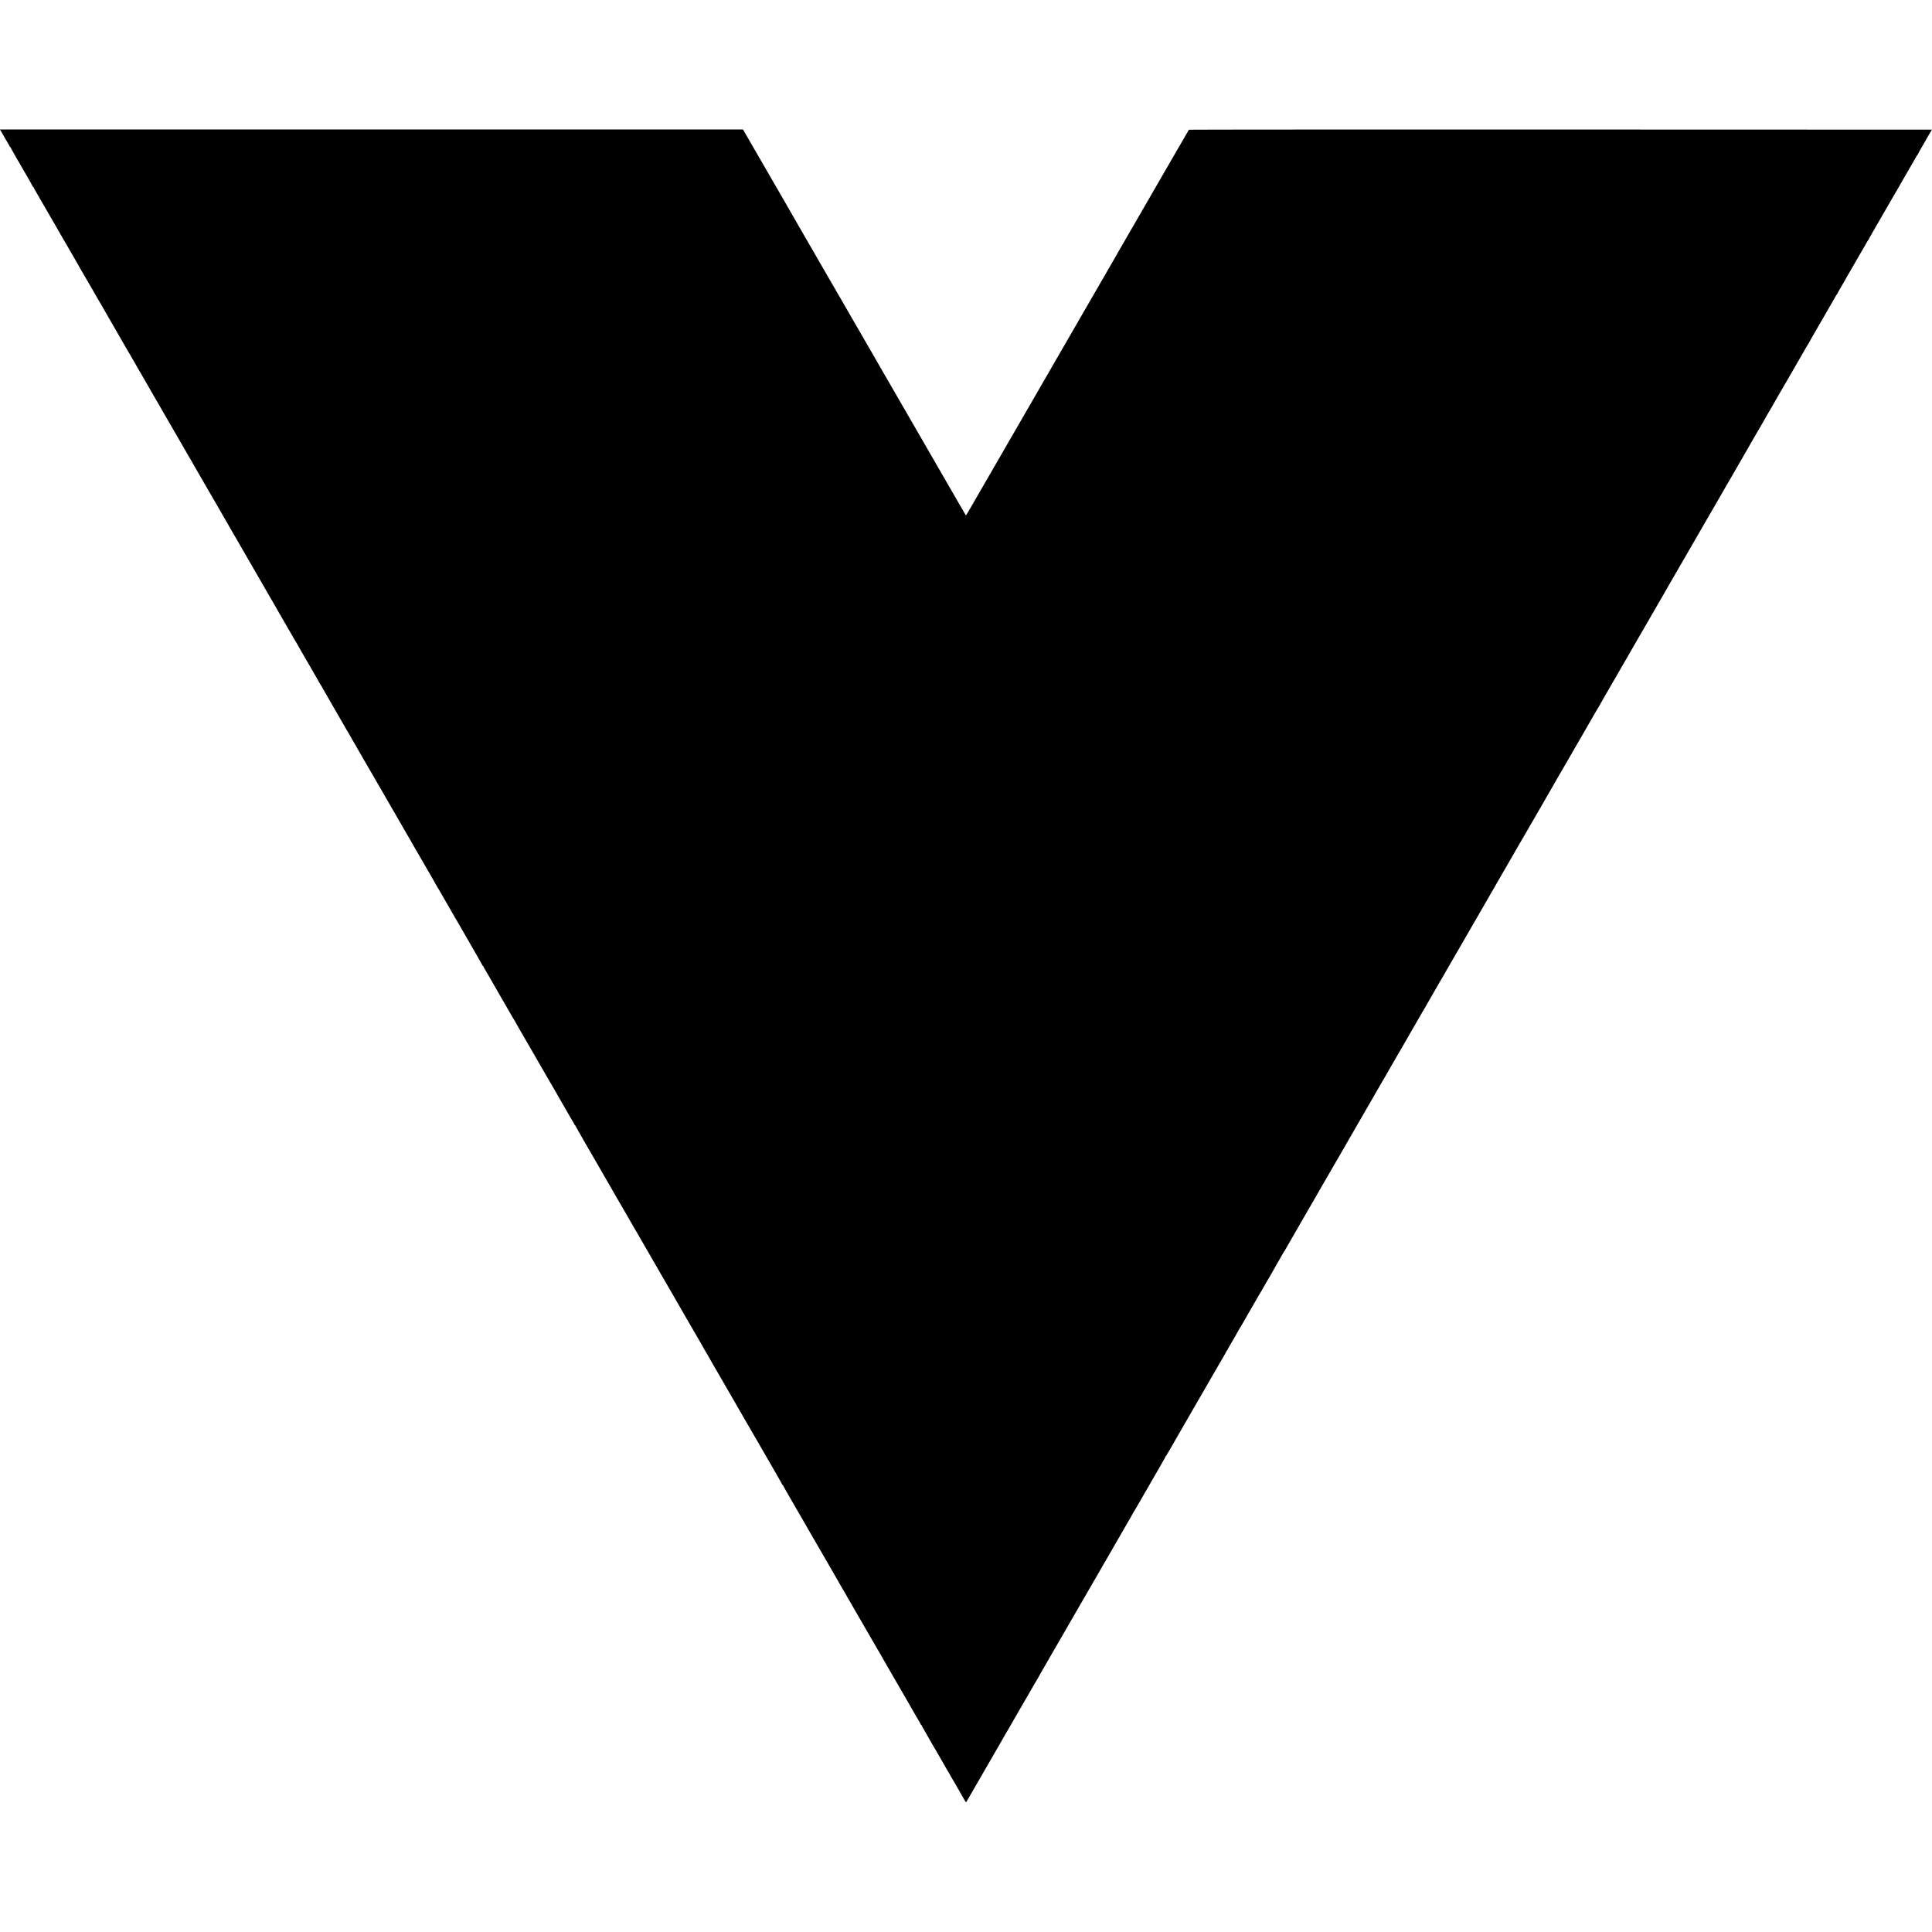
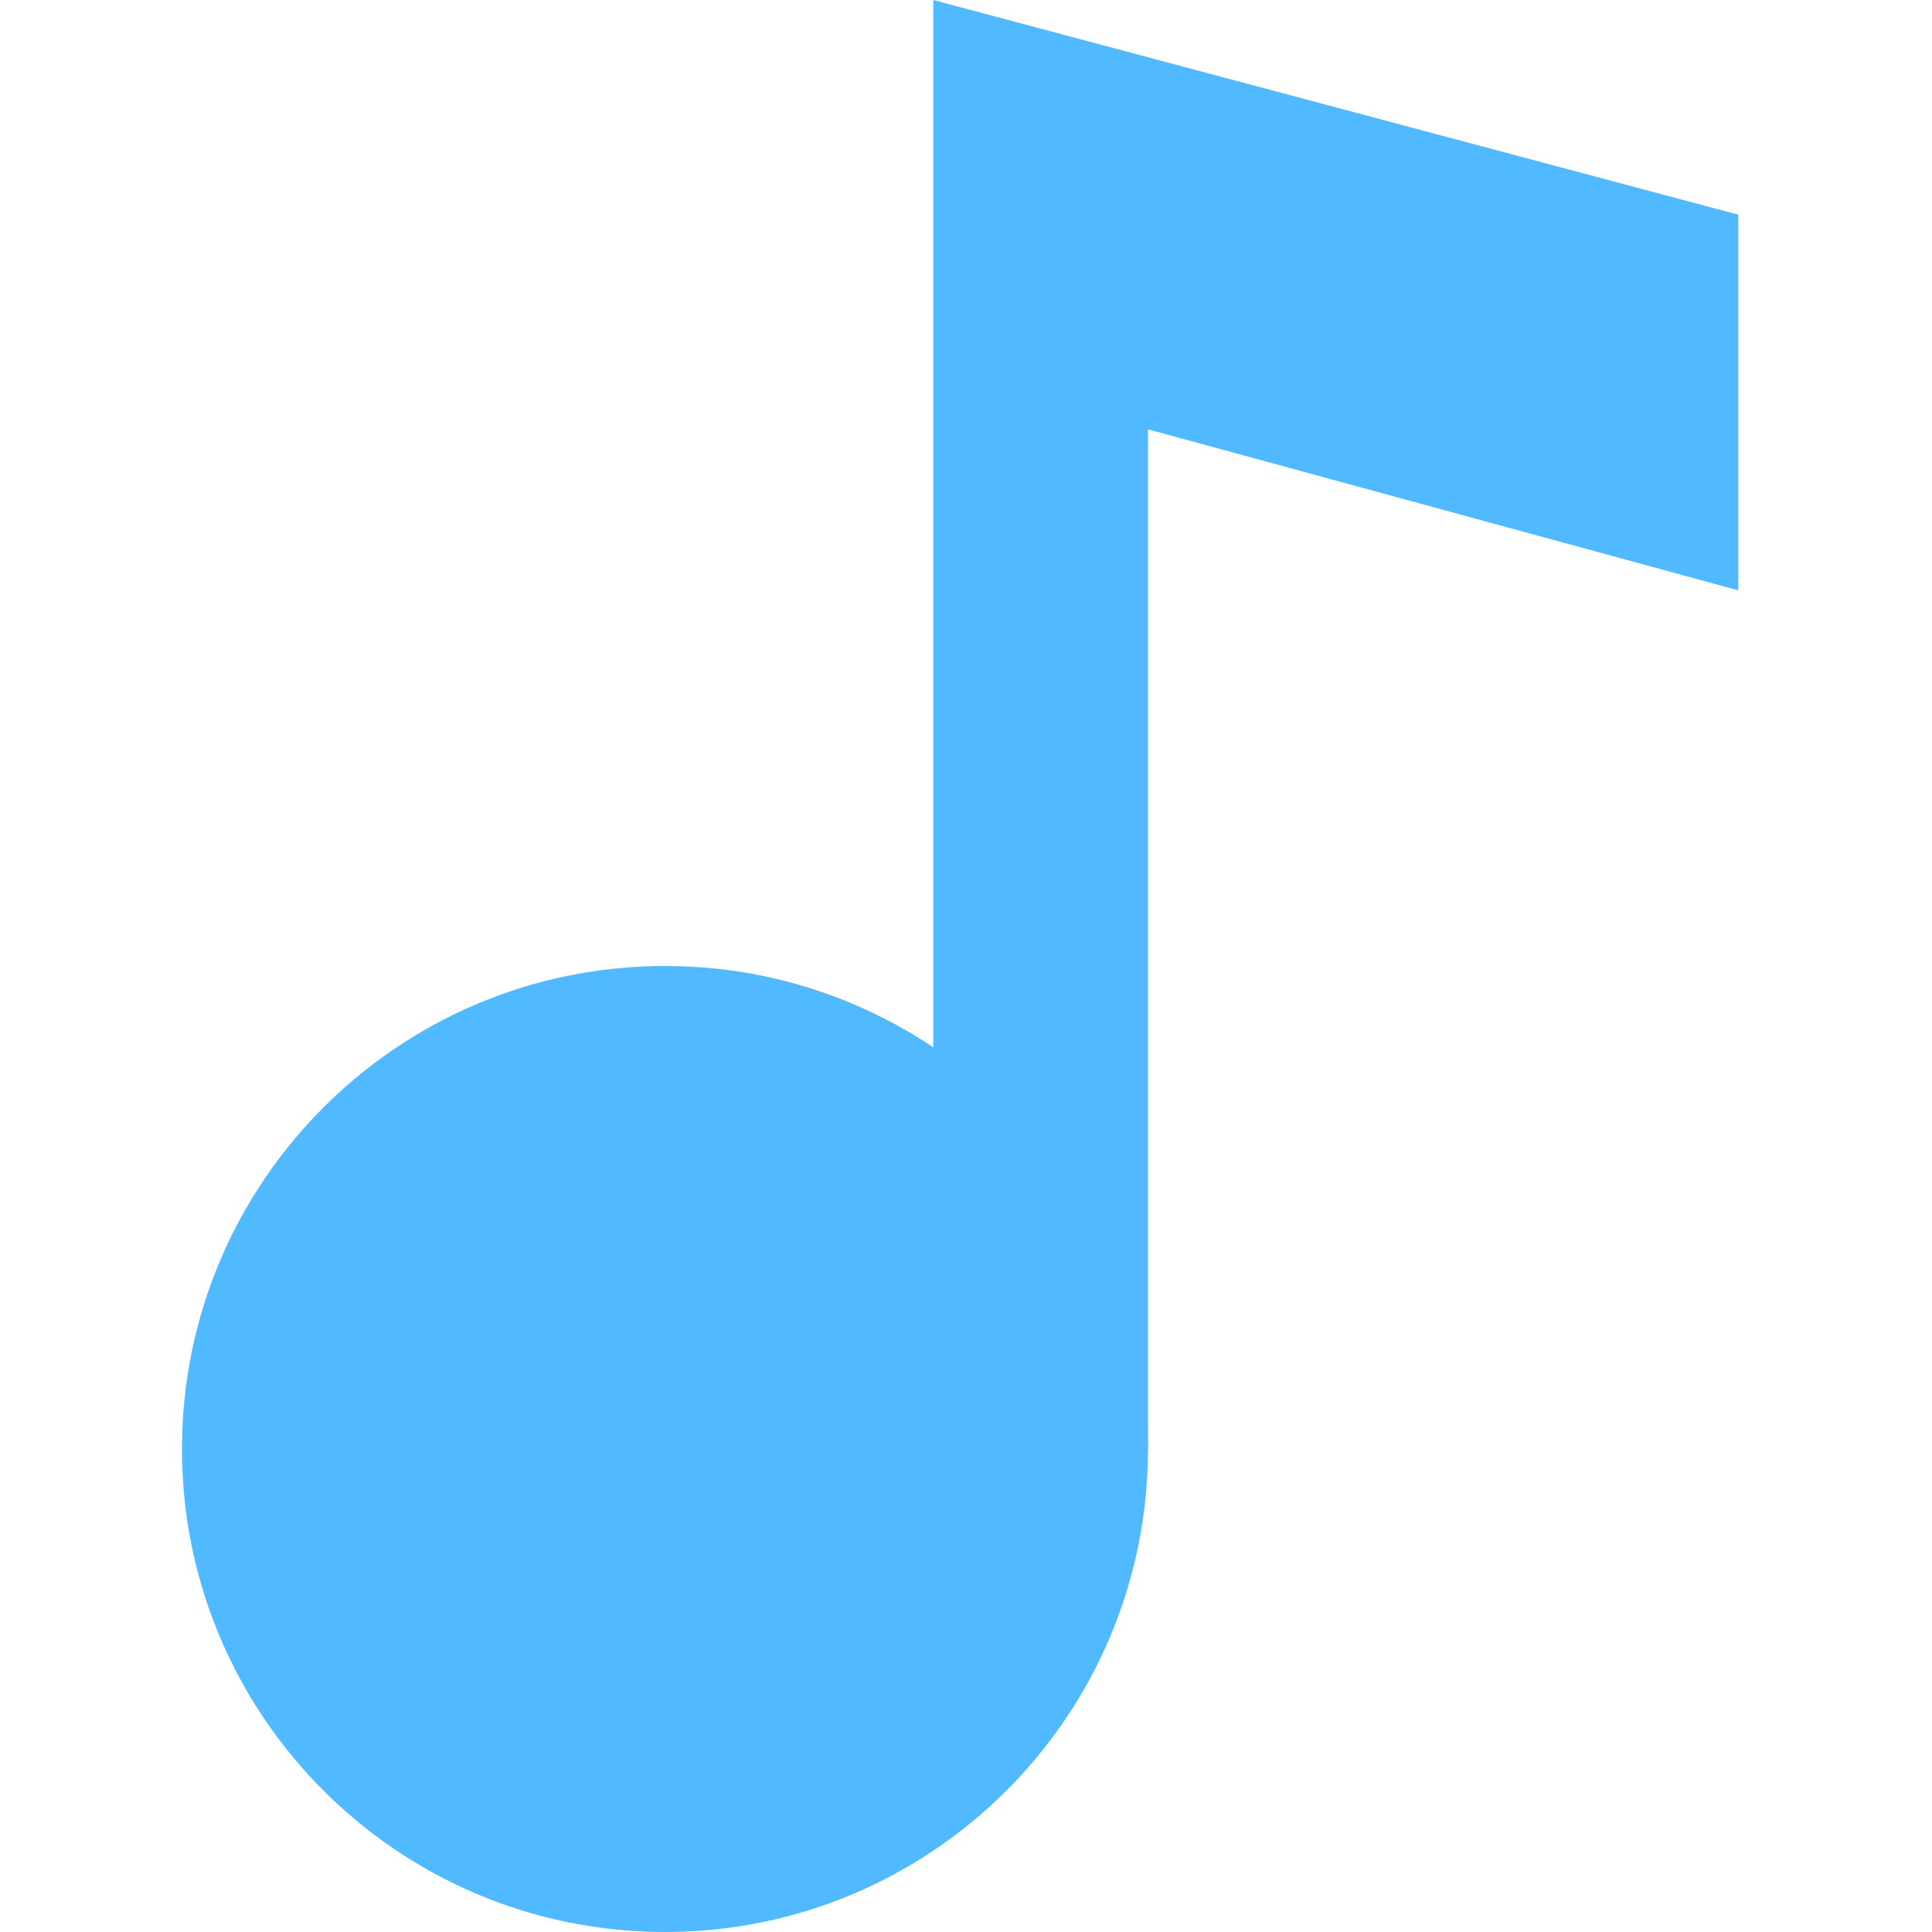
- <svg xmlns="http://www.w3.org/2000/svg" version="1.0" width="16pt" height="16pt" viewBox="0 0 16 16" preserveAspectRatio="xMidYMid meet">
-   <g transform="translate(0,16) scale(0.00032,-0.00032)" fill="#000000" stroke="none">
-     <path d="M18 46618 c45 -75 122 -207 122 -211 0 -2 25 -45 55 -95 30 -50 55 -96 55 -102 0 -5 5 -10 10 -10 6 0 10 -4 10 -9 0 -5 73 -135 161 -288 89 -153 173 -298 187 -323 14 -25 32 -57 41 -72 88 -149 187 -324 189 -335 2 -7 8 -13 13 -13 5 0 9 -4 9 -10 0 -5 46 -89 103 -187 175 -302 490 -846 507 -876 8 -16 20 -36 25 -45 28 -46 290 -498 339 -585 13 -23 74 -129 136 -236 61 -107 123 -215 137 -240 14 -25 29 -50 33 -56 5 -5 23 -37 40 -70 18 -33 38 -67 44 -75 11 -16 21 -33 63 -109 14 -25 29 -50 33 -56 4 -5 21 -35 38 -65 55 -100 261 -455 269 -465 4 -5 14 -21 20 -35 15 -29 41 -75 103 -180 24 -41 52 -88 60 -105 9 -16 57 -100 107 -185 112 -193 362 -626 380 -660 8 -14 23 -38 33 -55 11 -16 23 -37 27 -45 4 -8 26 -46 48 -85 23 -38 53 -90 67 -115 46 -81 64 -113 178 -310 62 -107 121 -210 132 -227 37 -67 56 -99 85 -148 16 -27 32 -57 36 -65 4 -8 15 -27 25 -42 9 -15 53 -89 96 -165 44 -76 177 -307 296 -513 120 -206 268 -463 330 -570 131 -227 117 -203 200 -348 36 -62 73 -125 82 -140 10 -15 21 -34 25 -42 4 -8 20 -37 36 -65 17 -27 38 -65 48 -82 49 -85 64 -111 87 -153 13 -25 28 -49 32 -55 4 -5 78 -134 165 -285 87 -151 166 -288 176 -305 10 -16 26 -43 35 -59 9 -17 125 -217 257 -445 132 -229 253 -441 270 -471 17 -30 45 -79 64 -108 18 -29 33 -54 33 -57 0 -2 20 -37 44 -77 24 -40 123 -212 221 -383 97 -170 190 -330 205 -355 16 -25 39 -65 53 -90 13 -25 81 -144 152 -265 70 -121 137 -238 150 -260 12 -22 37 -65 55 -95 18 -30 43 -73 55 -95 12 -22 48 -85 80 -140 77 -132 163 -280 190 -330 13 -22 71 -123 130 -225 59 -102 116 -199 126 -217 10 -17 29 -50 43 -72 15 -22 26 -43 26 -45 0 -2 27 -50 60 -106 33 -56 60 -103 60 -105 0 -2 55 -98 90 -155 8 -14 182 -316 239 -414 13 -22 45 -79 72 -124 27 -46 49 -86 49 -89 0 -2 14 -24 30 -48 16 -24 30 -46 30 -49 0 -5 74 -135 100 -176 5 -8 24 -42 43 -75 50 -88 58 -101 262 -455 104 -179 199 -345 213 -370 14 -25 28 -49 32 -55 4 -5 17 -26 28 -45 10 -19 62 -109 114 -200 114 -197 133 -230 170 -295 16 -27 33 -57 38 -65 17 -28 96 -165 103 -180 4 -8 16 -28 26 -45 10 -16 77 -131 148 -255 72 -124 181 -313 243 -420 62 -107 121 -209 131 -227 35 -62 323 -560 392 -678 38 -66 83 -145 100 -175 16 -30 33 -59 37 -65 4 -5 17 -27 29 -47 34 -61 56 -100 90 -156 17 -29 31 -55 31 -57 0 -2 17 -32 39 -67 21 -35 134 -229 251 -433 117 -203 235 -407 261 -451 27 -45 49 -85 49 -88 0 -4 8 -19 19 -34 15 -21 200 -341 309 -533 10 -19 33 -58 51 -87 17 -29 31 -54 31 -56 0 -2 25 -44 55 -94 30 -50 55 -95 55 -98 0 -4 6 -15 14 -23 7 -9 27 -41 43 -71 17 -30 170 -297 342 -594 171 -296 311 -542 311 -547 0 -5 5 -9 10 -9 6 0 10 -4 10 -10 0 -5 22 -47 49 -92 27 -46 58 -99 68 -118 24 -43 81 -140 93 -160 5 -8 66 -114 135 -235 69 -121 130 -227 135 -235 12 -21 259 -447 283 -490 10 -19 28 -47 38 -62 11 -14 19 -29 19 -32 0 -3 37 -69 83 -148 99 -170 305 -526 337 -583 13 -22 31 -53 41 -70 11 -16 22 -37 26 -45 7 -14 82 -146 103 -180 14 -24 181 -311 205 -355 13 -22 46 -80 75 -130 29 -49 64 -110 78 -135 14 -25 51 -88 82 -140 31 -52 59 -102 63 -110 4 -8 18 -33 31 -55 205 -353 284 -489 309 -535 17 -30 45 -78 62 -106 18 -28 36 -60 39 -72 4 -12 12 -22 17 -22 5 0 9 -4 9 -10 0 -5 109 -197 241 -427 133 -230 250 -431 259 -448 51 -90 222 -385 280 -485 37 -63 78 -135 92 -160 14 -25 67 -117 118 -205 51 -88 101 -175 111 -193 34 -58 55 -95 149 -257 51 -88 101 -173 110 -190 9 -16 76 -131 147 -255 72 -124 140 -241 151 -260 61 -108 281 -489 355 -615 38 -66 77 -133 87 -150 35 -63 91 -161 100 -175 14 -23 99 -169 128 -220 54 -97 135 -235 142 -245 4 -5 20 -32 35 -60 26 -48 238 -416 276 -480 10 -16 26 -46 37 -65 30 -53 382 -661 403 -695 10 -16 22 -37 26 -45 4 -8 26 -48 50 -88 24 -41 43 -75 43 -77 0 -2 22 -40 50 -85 27 -45 50 -84 50 -86 0 -3 38 -69 83 -147 84 -142 302 -520 340 -587 10 -19 34 -60 52 -90 18 -30 44 -75 57 -100 14 -25 45 -79 70 -120 25 -41 56 -96 70 -121 14 -25 77 -133 138 -240 62 -107 122 -210 132 -229 25 -43 310 -535 337 -581 11 -19 26 -45 34 -59 17 -32 238 -414 266 -460 11 -19 24 -41 28 -49 3 -7 75 -133 160 -278 84 -146 153 -269 153 -274 0 -5 5 -9 10 -9 6 0 10 -4 10 -10 0 -5 82 -150 181 -322 182 -314 201 -346 240 -415 12 -21 80 -139 152 -263 71 -124 141 -245 155 -270 14 -25 28 -49 32 -55 6 -8 145 -248 220 -380 37 -66 209 -362 229 -395 11 -19 24 -42 28 -49 4 -8 67 -118 140 -243 73 -125 133 -230 133 -233 0 -2 15 -28 33 -57 19 -29 47 -78 64 -108 17 -30 53 -93 79 -139 53 -90 82 -141 157 -272 82 -142 115 -199 381 -659 142 -245 268 -463 281 -485 12 -22 71 -125 132 -230 60 -104 172 -298 248 -430 76 -132 146 -253 156 -270 11 -16 22 -36 26 -44 3 -8 30 -54 60 -103 29 -49 53 -91 53 -93 0 -3 18 -34 40 -70 22 -36 40 -67 40 -69 0 -2 37 -66 81 -142 45 -77 98 -168 119 -204 20 -36 47 -81 58 -100 12 -19 27 -47 33 -62 6 -16 15 -28 20 -28 5 0 9 -4 9 -9 0 -6 63 -118 140 -251 77 -133 140 -243 140 -245 0 -2 18 -33 41 -70 22 -37 49 -83 60 -101 10 -19 29 -51 40 -71 25 -45 109 -189 126 -218 7 -11 17 -29 22 -40 6 -11 22 -38 35 -60 14 -22 37 -62 52 -90 14 -27 35 -62 45 -77 11 -14 19 -29 19 -32 0 -3 18 -35 40 -71 22 -36 40 -67 40 -69 0 -2 19 -35 42 -72 23 -38 55 -94 72 -124 26 -47 139 -244 171 -298 6 -9 21 -36 34 -60 28 -48 37 -51 51 -19 6 12 19 36 29 52 10 17 27 46 38 65 11 19 104 181 208 360 103 179 199 345 213 370 14 25 42 74 64 109 21 34 38 65 38 67 0 2 18 33 40 69 22 36 40 67 40 69 0 3 177 310 199 346 16 26 136 234 140 244 2 5 25 44 52 88 27 44 49 81 49 84 0 2 18 34 40 70 22 36 40 67 40 69 0 2 20 36 43 77 35 58 169 289 297 513 9 17 50 86 90 155 40 69 86 150 103 180 16 30 35 62 41 70 6 8 16 24 22 35 35 64 72 129 167 293 59 100 116 199 127 220 11 20 30 53 41 72 43 72 1070 1850 1121 1940 14 25 65 113 113 195 48 83 96 166 107 185 10 19 28 50 38 68 11 18 73 124 137 235 64 111 175 303 246 427 71 124 173 299 225 390 52 91 116 202 143 248 27 45 49 85 49 89 0 4 6 14 14 22 7 9 28 43 46 76 26 47 251 436 378 655 11 19 29 51 40 70 11 19 101 176 201 348 99 172 181 317 181 323 0 5 5 9 10 9 6 0 10 5 10 11 0 6 8 23 18 37 11 15 32 52 49 82 16 30 130 228 253 440 122 212 234 405 248 430 13 25 39 70 57 100 39 65 69 117 130 225 25 44 50 87 55 95 12 19 78 134 220 380 61 107 129 224 150 260 161 277 222 382 246 425 15 28 47 83 71 123 24 41 43 78 43 83 0 5 4 9 8 9 4 0 13 12 19 28 7 15 23 45 36 67 66 110 277 478 277 483 0 3 6 13 14 21 7 9 27 41 43 71 17 30 45 80 63 110 34 57 375 649 394 685 6 11 16 27 22 35 6 8 26 42 44 75 18 33 41 74 51 90 10 17 24 41 32 55 54 97 72 128 88 152 11 14 19 28 19 30 0 3 79 141 175 308 96 167 175 305 175 308 0 3 6 13 14 21 7 9 26 39 41 66 33 60 276 483 338 587 24 40 46 80 50 88 4 8 13 24 20 35 14 23 95 163 125 215 11 19 52 91 92 160 40 69 80 139 90 155 9 17 103 179 207 360 105 182 200 346 211 365 103 181 463 802 489 845 7 11 15 27 19 35 4 8 29 51 55 95 64 110 828 1433 848 1470 9 17 24 41 33 55 9 14 29 48 45 77 15 28 52 93 82 145 30 51 62 107 71 123 17 30 231 398 400 690 51 88 103 179 115 202 12 23 26 48 32 55 6 7 24 38 40 68 17 30 61 107 98 170 37 63 84 144 103 180 19 36 41 72 48 81 8 8 14 18 14 21 0 4 27 51 59 106 32 55 72 124 89 154 16 29 71 125 122 213 51 88 104 180 118 205 13 25 28 50 32 55 4 6 17 26 28 45 11 19 45 80 77 135 31 55 66 116 77 135 11 19 88 152 171 295 401 694 620 1072 650 1125 11 19 87 152 170 295 83 143 158 273 166 288 9 16 21 36 26 45 6 9 31 52 55 96 25 43 54 94 66 115 11 20 95 164 186 321 91 157 173 299 182 315 9 17 26 46 37 65 12 19 66 114 121 210 56 96 108 186 117 200 8 14 24 40 34 59 24 45 383 664 412 713 5 9 17 29 26 45 15 28 120 210 241 419 36 61 68 117 72 125 4 8 12 23 19 34 35 57 245 420 262 453 11 20 35 61 53 90 17 29 32 54 32 56 0 3 28 51 62 108 33 57 70 119 80 138 10 19 23 42 28 50 5 8 32 53 59 100 27 47 149 258 271 470 122 212 234 405 248 430 30 53 62 108 80 135 6 11 15 27 19 35 4 8 85 150 181 315 96 165 187 323 202 350 31 56 116 202 130 225 5 8 25 42 43 75 19 33 92 159 162 280 149 257 157 271 202 350 19 33 38 67 43 75 9 14 228 392 275 475 12 22 55 96 95 165 40 69 80 139 90 155 24 42 202 350 221 383 9 15 27 47 41 72 14 25 75 131 136 236 61 106 121 210 134 232 99 172 271 470 279 482 5 8 23 40 40 70 18 30 81 141 142 245 60 105 121 210 135 235 14 25 71 124 127 220 56 96 143 247 194 335 51 88 96 167 102 175 14 24 180 311 204 355 23 43 340 590 356 615 5 8 50 87 101 175 171 301 517 898 582 1008 25 43 46 81 46 83 0 2 12 23 27 47 14 23 40 67 56 97 16 30 35 62 42 70 7 8 15 22 18 30 4 8 20 38 37 65 16 28 33 57 37 65 6 12 111 196 143 250 5 8 55 95 112 193 57 98 113 195 126 215 12 20 27 46 32 57 6 11 14 27 20 35 5 8 76 130 156 270 80 140 165 287 187 325 23 39 52 90 66 115 13 25 30 52 37 61 8 8 14 18 14 21 0 4 41 77 92 165 50 87 175 302 276 478 101 176 208 360 236 408 28 49 67 117 86 152 19 35 41 70 48 77 6 6 12 15 12 19 0 7 124 224 167 291 12 21 23 40 23 42 0 2 21 40 46 83 26 43 55 92 64 109 54 95 327 568 354 614 19 30 45 75 59 100 71 128 82 145 89 148 4 2 8 8 8 13 0 5 42 82 94 172 311 538 496 858 518 897 14 25 40 70 58 100 18 30 42 71 53 90 10 19 79 139 152 265 73 127 142 246 153 265 10 19 43 76 72 125 29 50 63 108 75 130 65 116 80 140 87 143 4 2 8 8 8 12 0 8 114 212 140 250 6 8 14 24 20 35 5 11 54 97 108 190 l100 170 -9611 3 c-5286 1 -9614 -1 -9618 -5 -5 -6 -419 -719 -619 -1068 -89 -155 -267 -463 -323 -560 -38 -66 -81 -140 -95 -165 -31 -56 -263 -457 -526 -910 -110 -190 -224 -388 -254 -440 -29 -52 -61 -109 -71 -125 -23 -39 -243 -420 -268 -465 -11 -19 -204 -352 -428 -740 -224 -388 -477 -826 -563 -975 -85 -148 -185 -322 -222 -385 -37 -63 -120 -207 -185 -320 -65 -113 -177 -306 -248 -430 -72 -124 -172 -297 -222 -385 -51 -88 -142 -245 -202 -350 -131 -226 -247 -427 -408 -705 -65 -113 -249 -432 -410 -710 -160 -278 -388 -673 -506 -877 -118 -205 -216 -373 -219 -373 -3 0 -52 82 -109 183 -58 100 -144 250 -192 332 -95 164 -402 696 -647 1120 -85 149 -228 396 -317 550 -212 365 -982 1700 -1008 1745 -10 19 -43 76 -72 125 -29 50 -64 110 -77 135 -14 25 -63 110 -110 190 -47 80 -96 165 -110 190 -14 25 -99 171 -188 325 -89 154 -174 300 -188 325 -13 25 -64 113 -112 195 -48 83 -140 242 -205 355 -65 113 -183 317 -263 454 -79 137 -152 264 -163 282 -50 89 -335 583 -354 614 -12 19 -34 58 -50 85 -15 28 -129 226 -253 440 -124 215 -235 408 -247 430 -12 22 -69 121 -127 220 -58 99 -226 389 -373 645 -148 256 -324 561 -392 678 -67 117 -134 232 -147 255 -13 23 -33 59 -46 80 l-22 37 -9615 0 -9615 0 20 -32z" />
-   </g>
+ <svg xmlns="http://www.w3.org/2000/svg" t="1510807559161" class="icon" style="" viewBox="0 0 1024 1024" version="1.1" p-id="1609" id="mx_n_1510807559164" width="16" height="16">
+   <defs>
+     <style type="text/css" />
+   </defs>
+   <path d="M96.448 768a256 256 0 1 0 512 0 256 256 0 0 0-512 0z" fill="#50B9FF" p-id="1610" />
+   <path d="M494.656 0v768h113.792V227.552l312.896 85.344V113.792z" fill="#50B9FF" p-id="1611" />
</svg>
